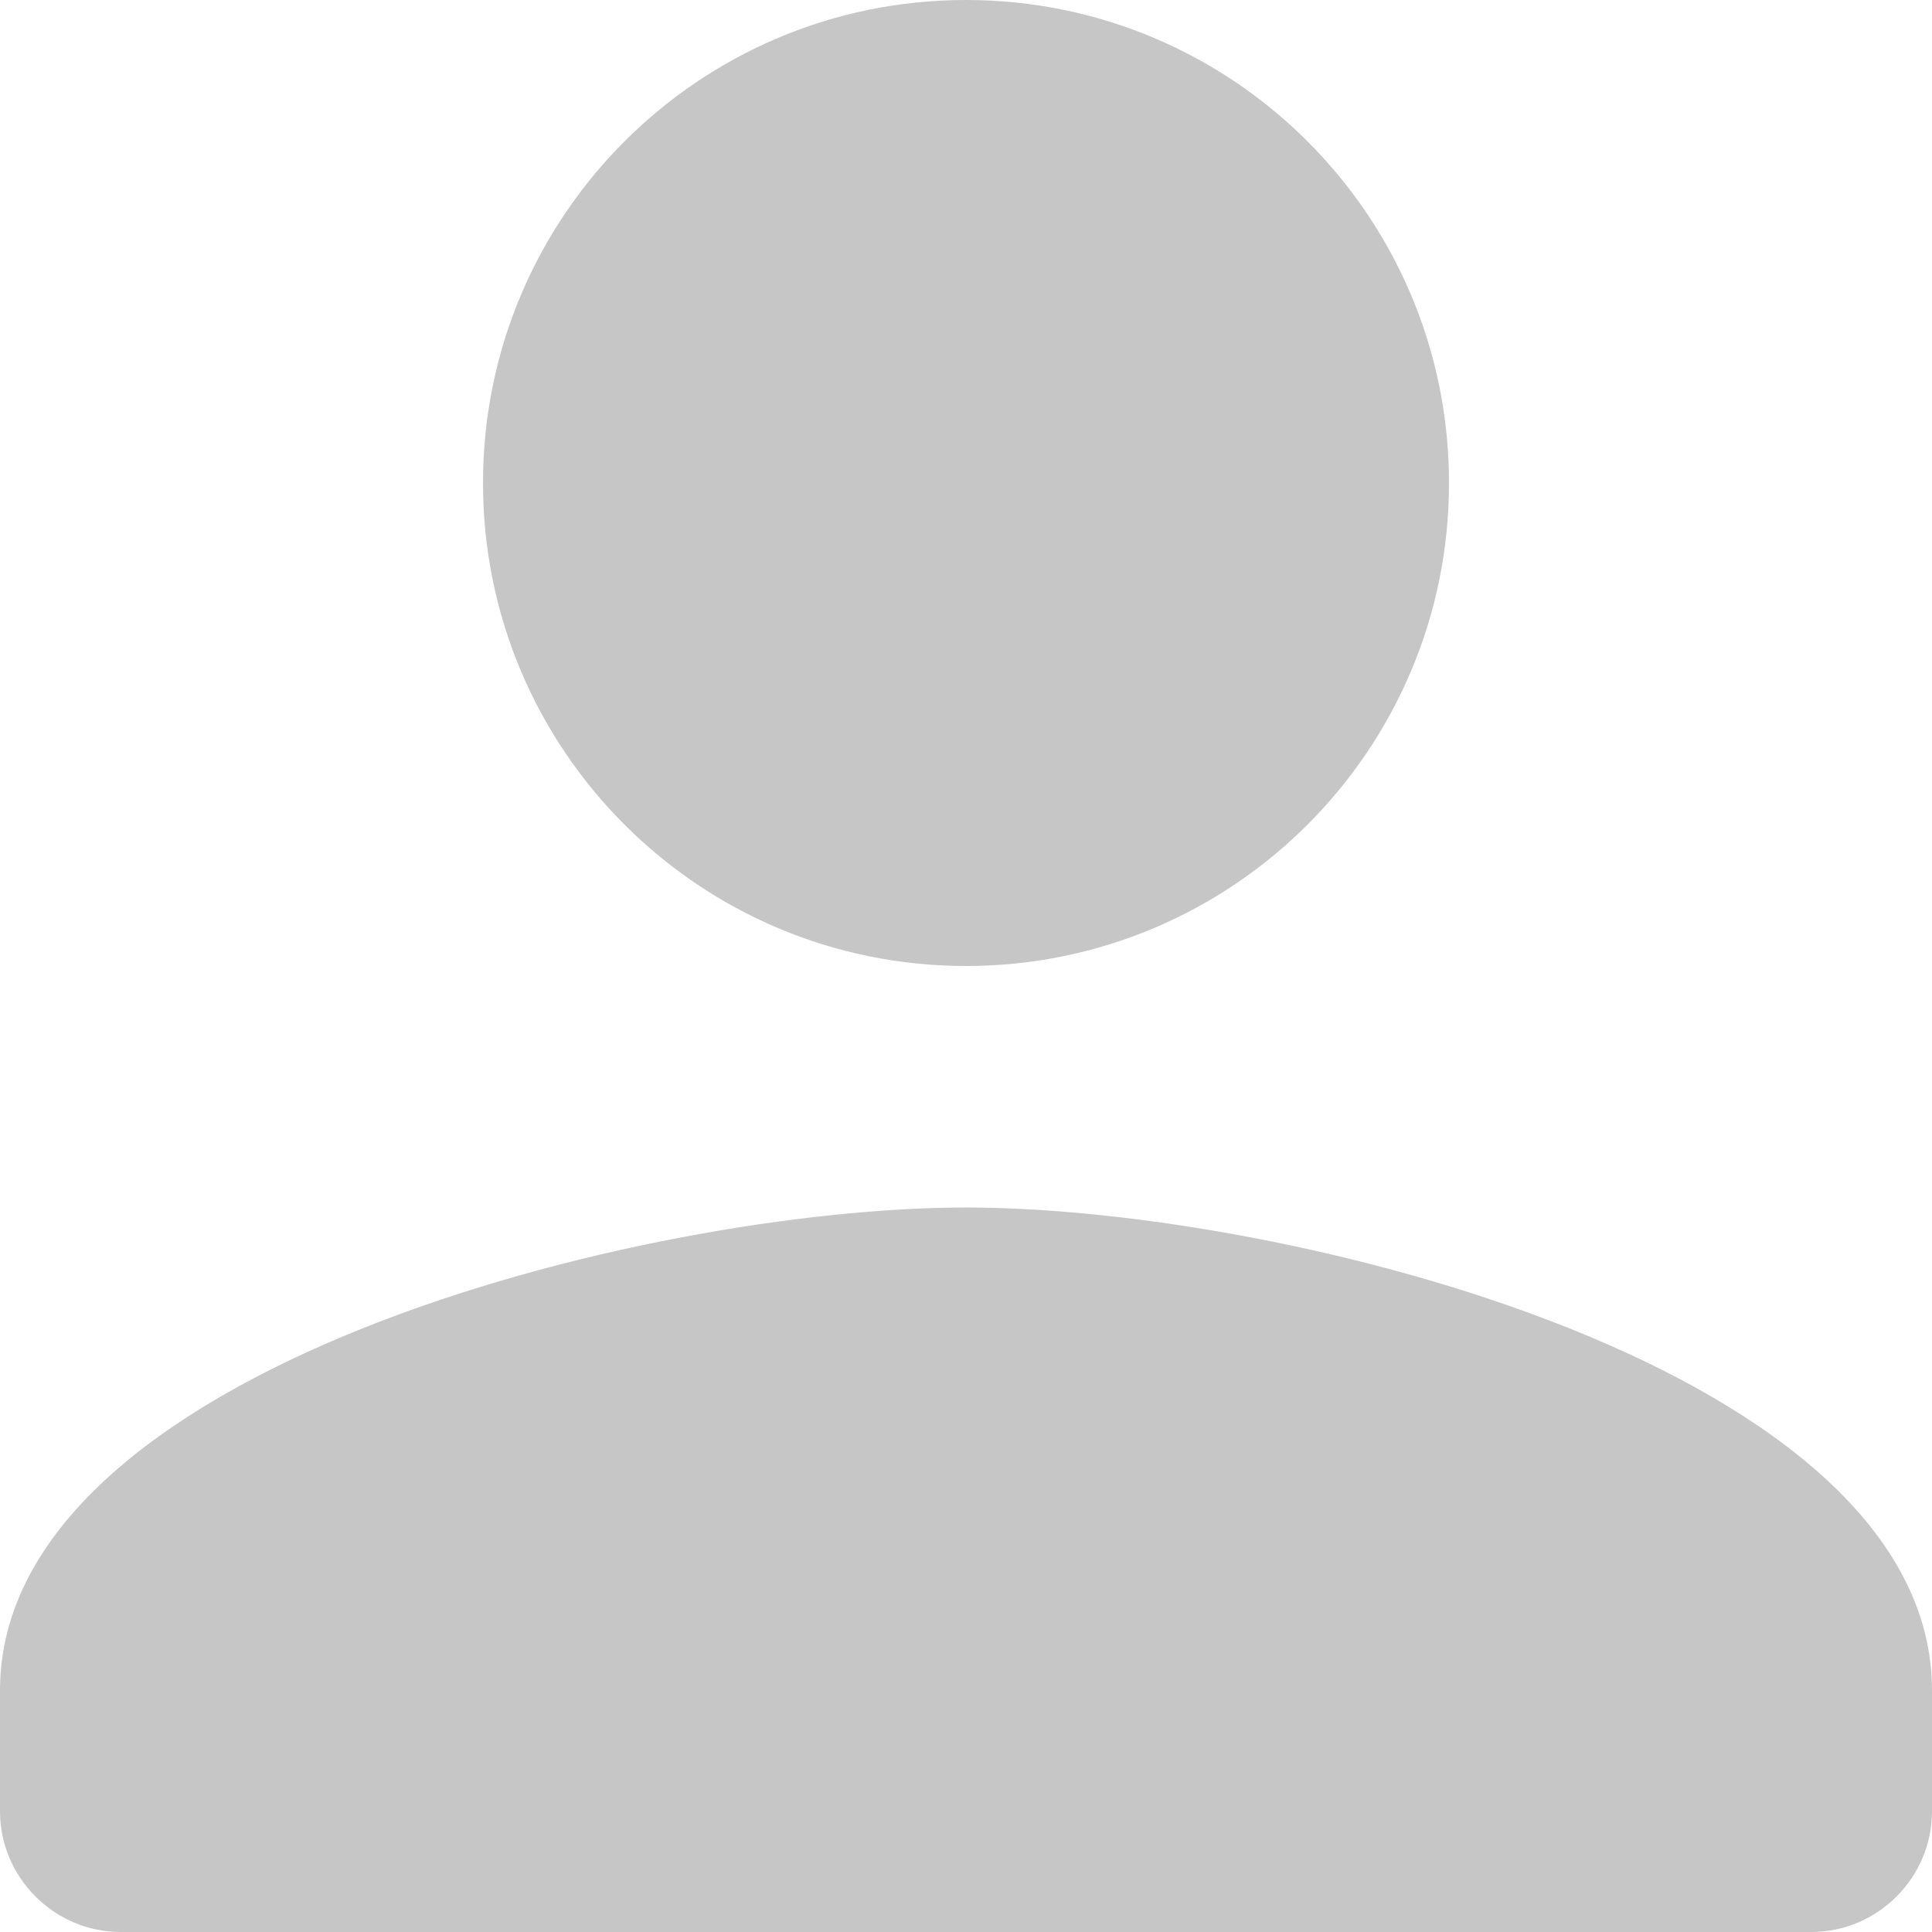
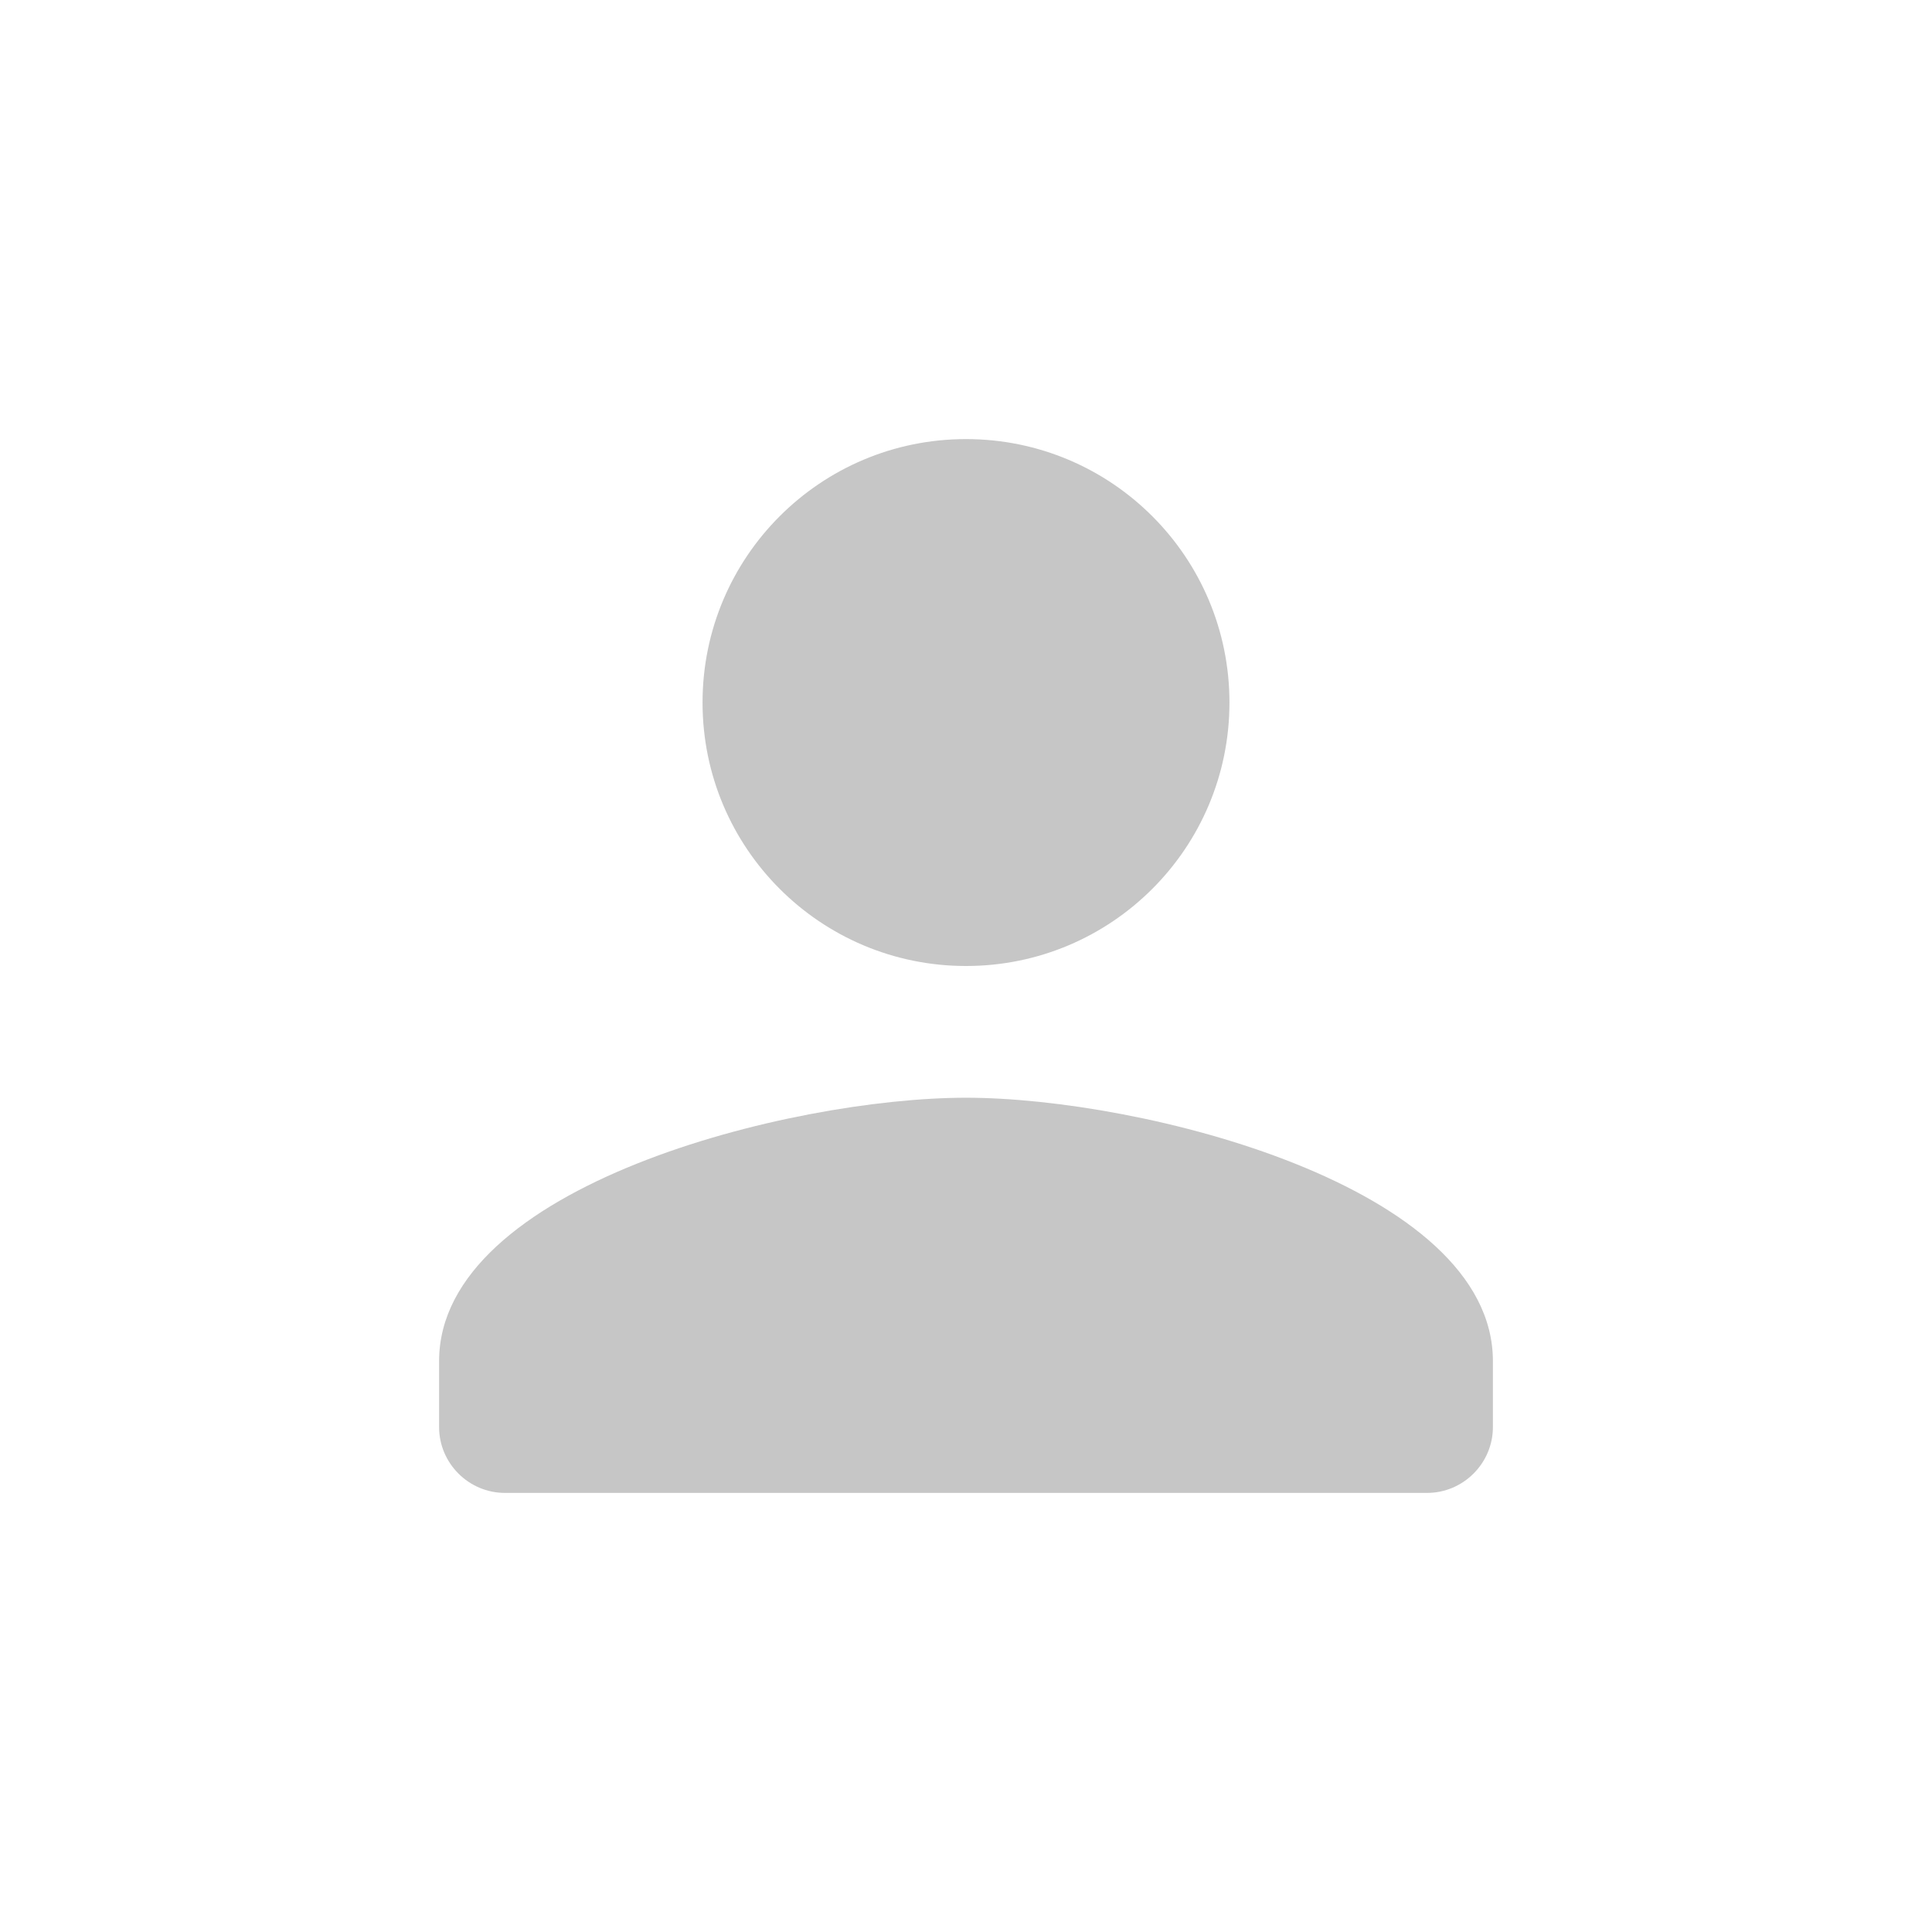
- <svg xmlns="http://www.w3.org/2000/svg" width="24" height="24" viewBox="0 0 24 24" fill="none">
-   <path d="M12 12C15.315 12 18 9.315 18 6C18 2.685 15.315 0 12 0C8.685 0 6 2.685 6 6C6 9.315 8.685 12 12 12ZM12 15C7.995 15 0 17.01 0 21V22.5C0 23.325 0.675 24 1.5 24H22.5C23.325 24 24 23.325 24 22.5V21C24 17.01 16.005 15 12 15Z" fill="#C6C6C6" />
+ <svg xmlns="http://www.w3.org/2000/svg" width="44" height="44" viewBox="0 0 44 44" fill="none">
+   <path d="M22 22C25.315 22 28 19.315 28 16C28 12.685 25.315 10 22 10C18.685 10 16 12.685 16 16C16 19.315 18.685 22 22 22ZM22 25C17.995 25 10 27.01 10 31V32.5C10 33.325 10.675 34 11.5 34H32.5C33.325 34 34 33.325 34 32.5V31C34 27.01 26.005 25 22 25Z" fill="#C6C6C6" />
</svg>
